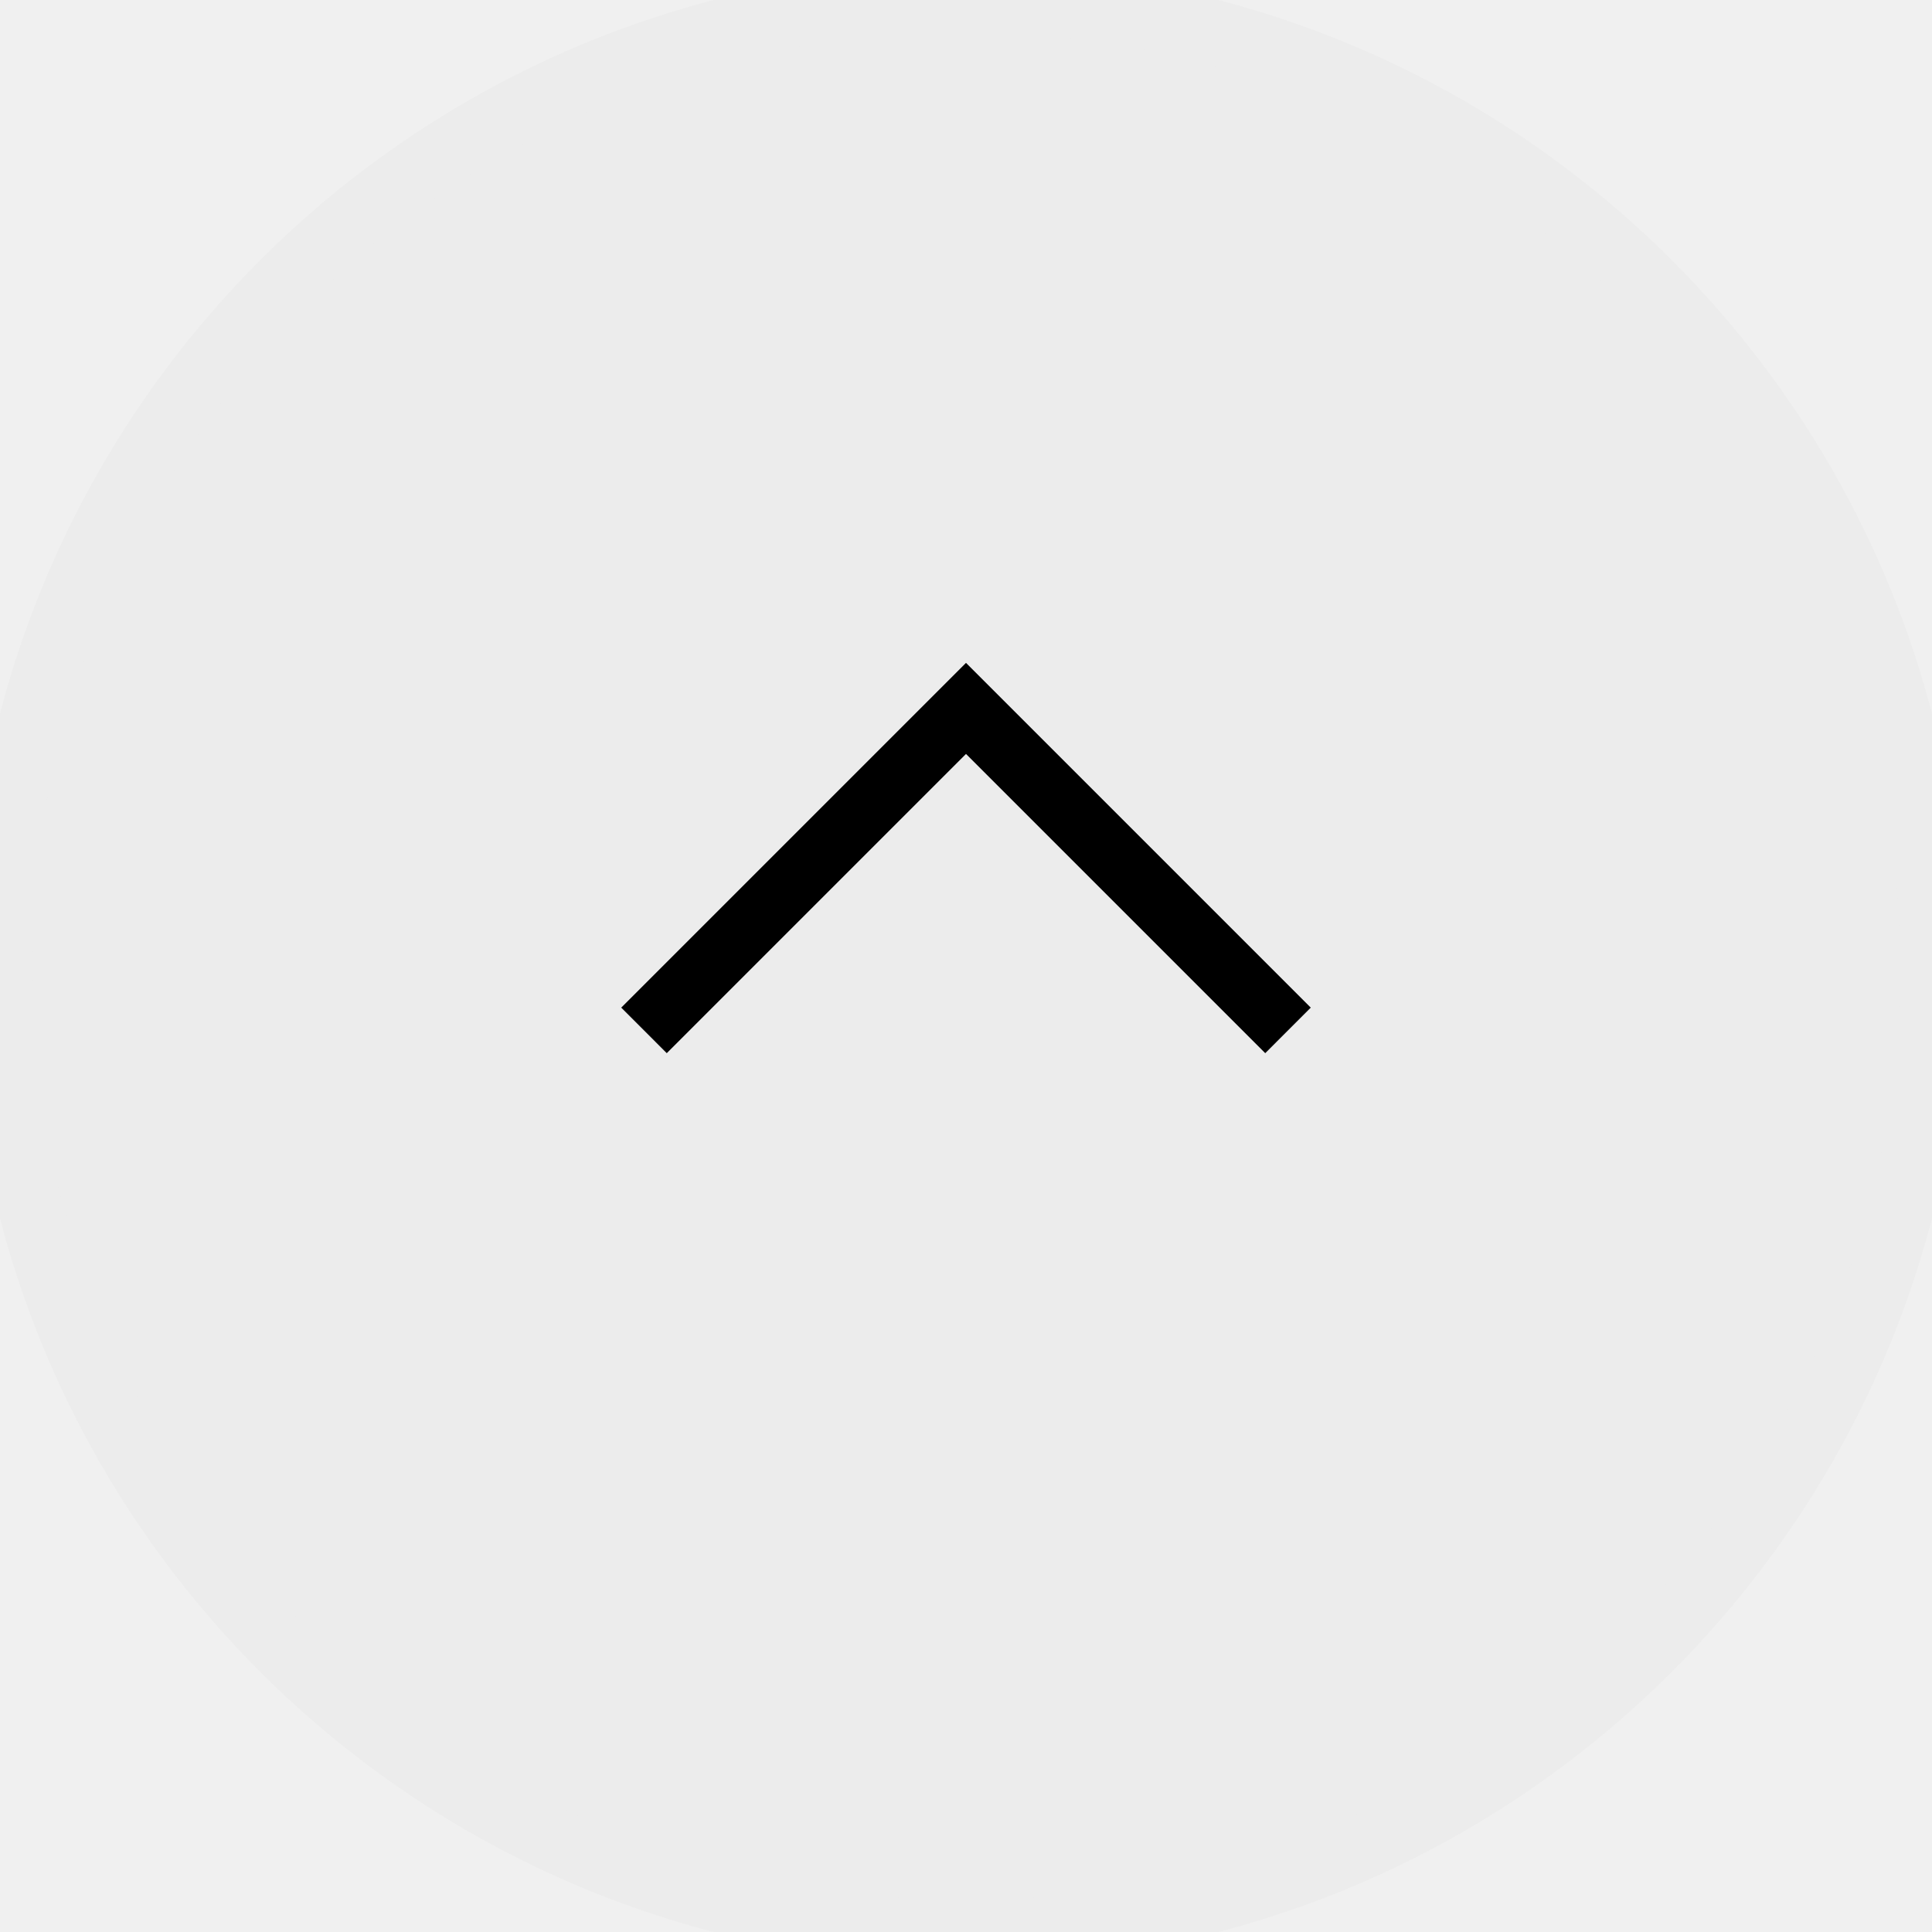
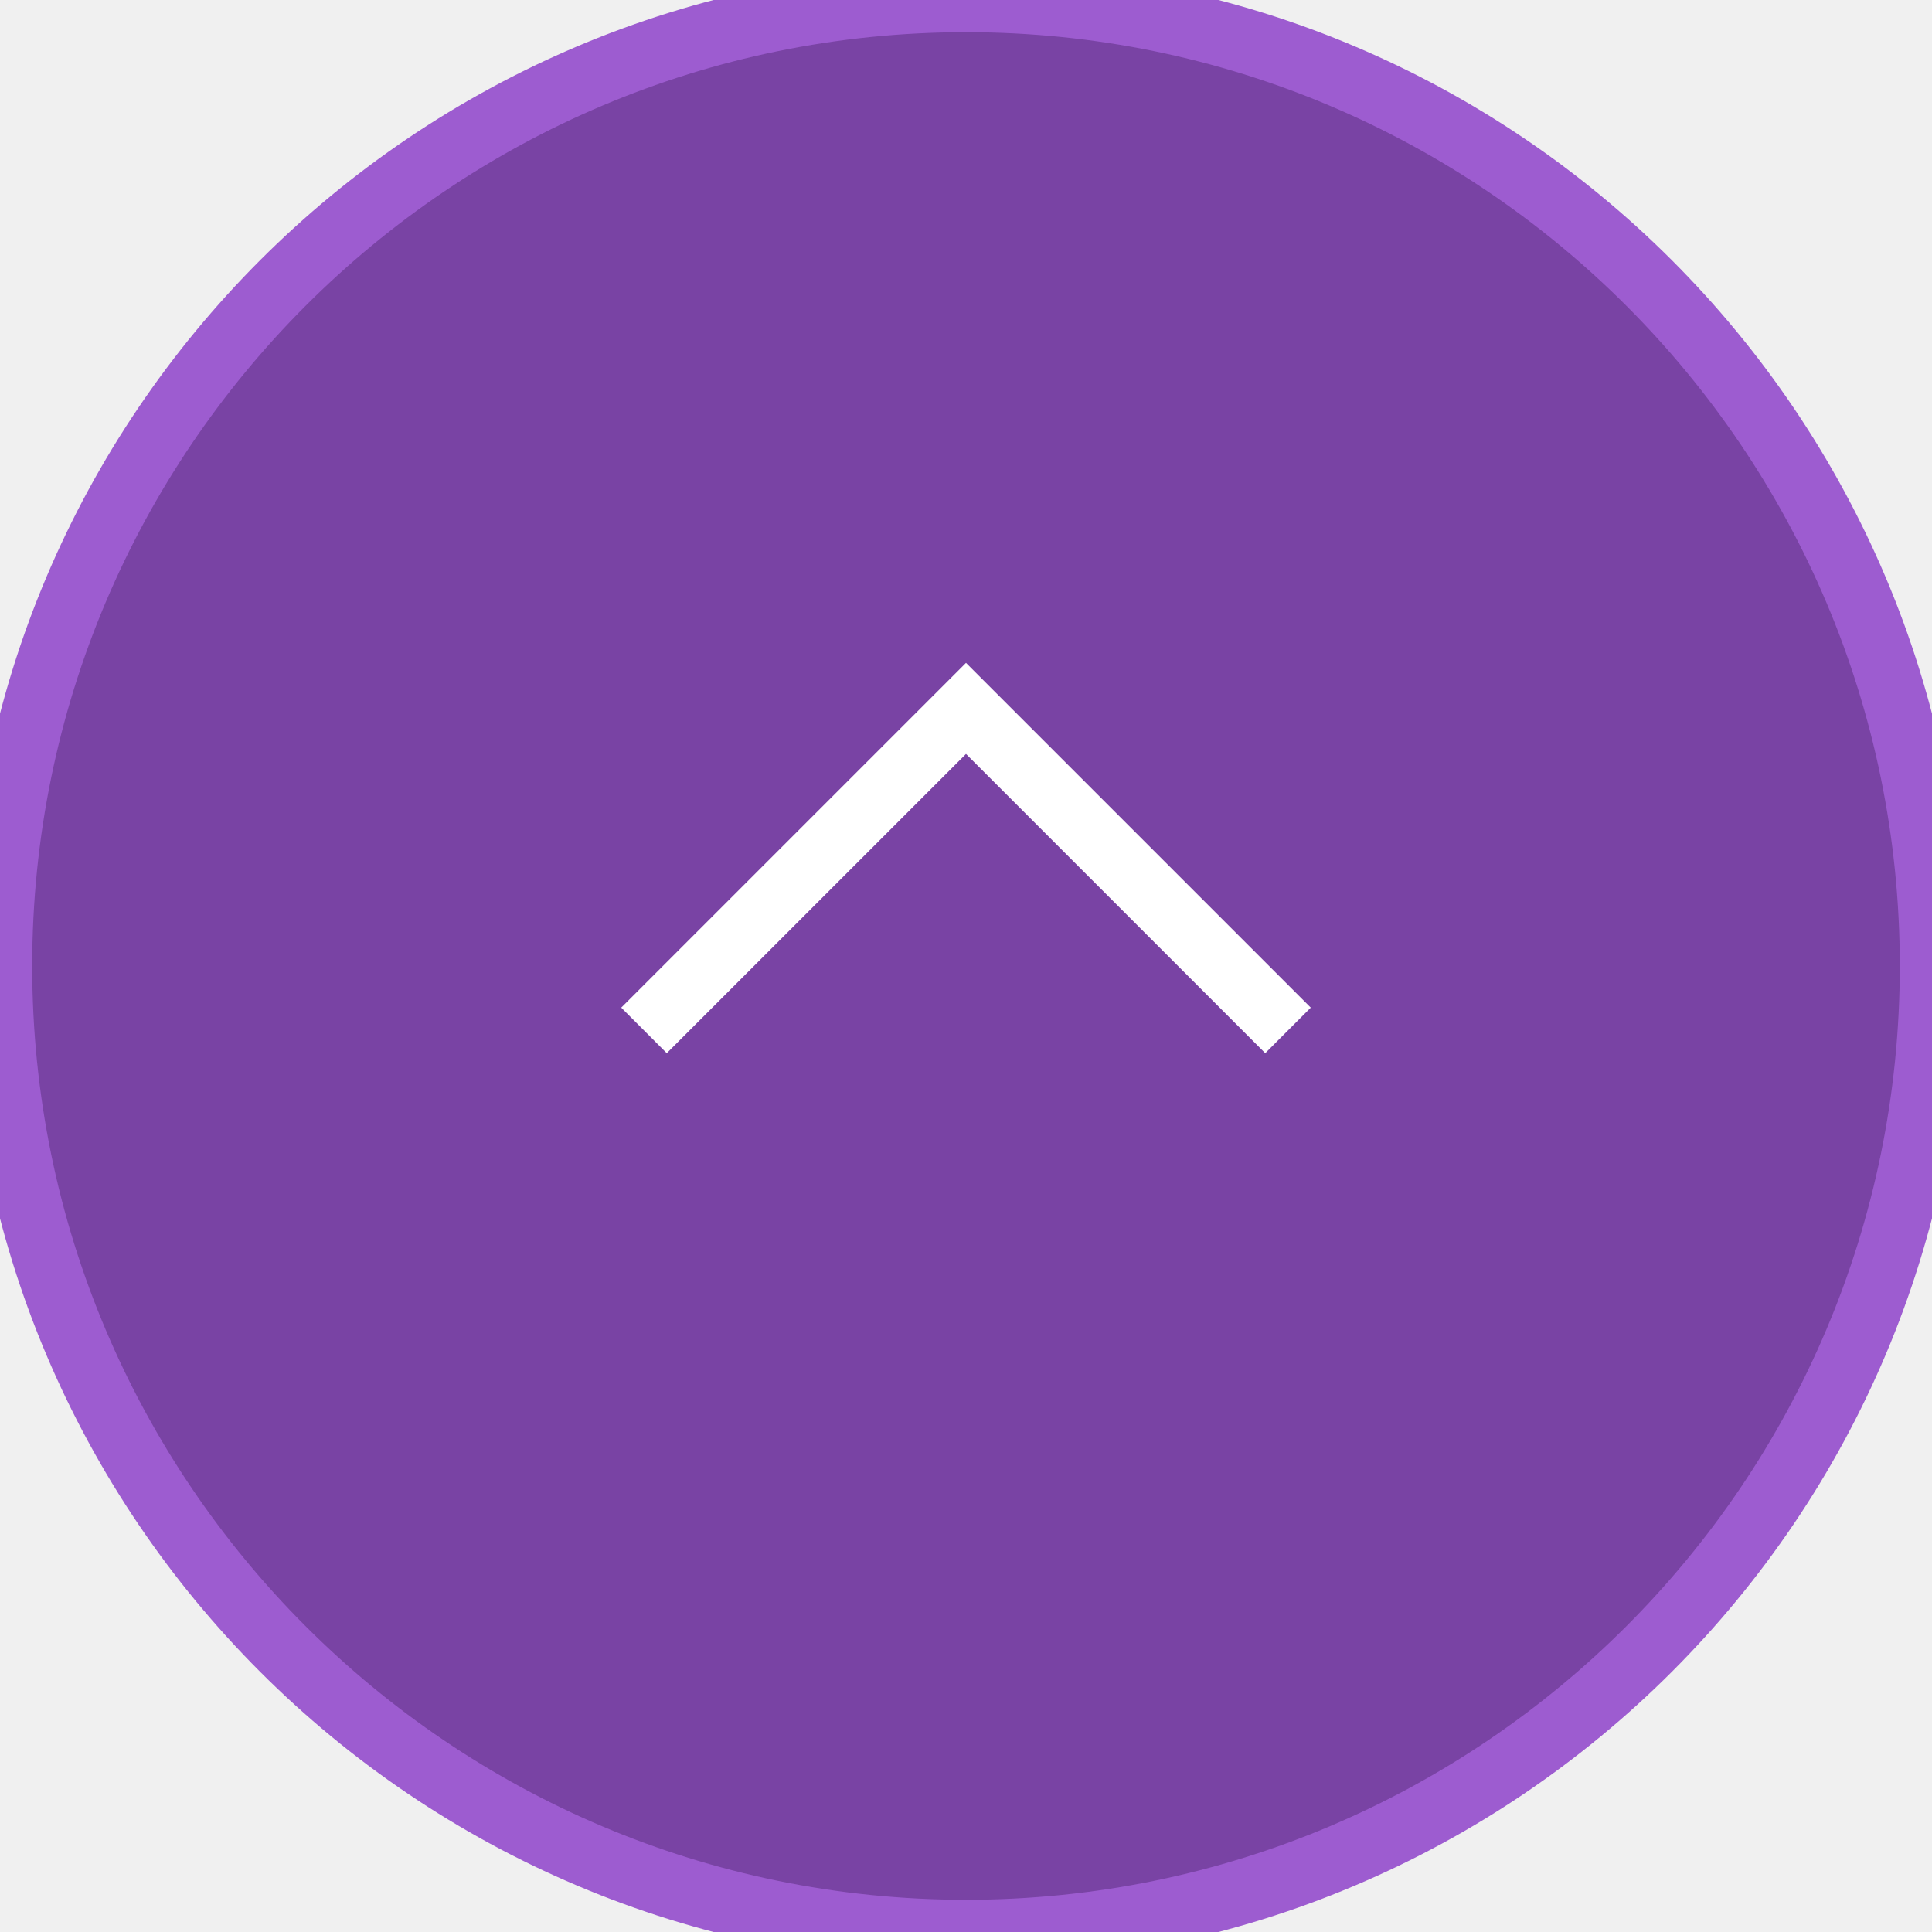
<svg xmlns="http://www.w3.org/2000/svg" width="30" height="30" viewBox="0 0 30 30" fill="none">
-   <circle r="15" transform="matrix(1 1.74846e-08 -2.91409e-08 -1 15 15)" fill="#ececec" />
-   <circle r="15" transform="matrix(1 1.74846e-08 -2.91409e-08 -1 15 15)" stroke="#ececec" />
-   <path d="M20 16L15 11L10 16" stroke="#000" />
+   <circle r="15" transform="matrix(1 1.74846e-08 -2.91409e-08 -1 15 15)" fill="#7943A4" />
+   <circle r="15" transform="matrix(1 1.74846e-08 -2.91409e-08 -1 15 15)" stroke="#9D5CD0" />
+   <path d="M20 16L15 11L10 16" stroke="#fff" />
</svg>
